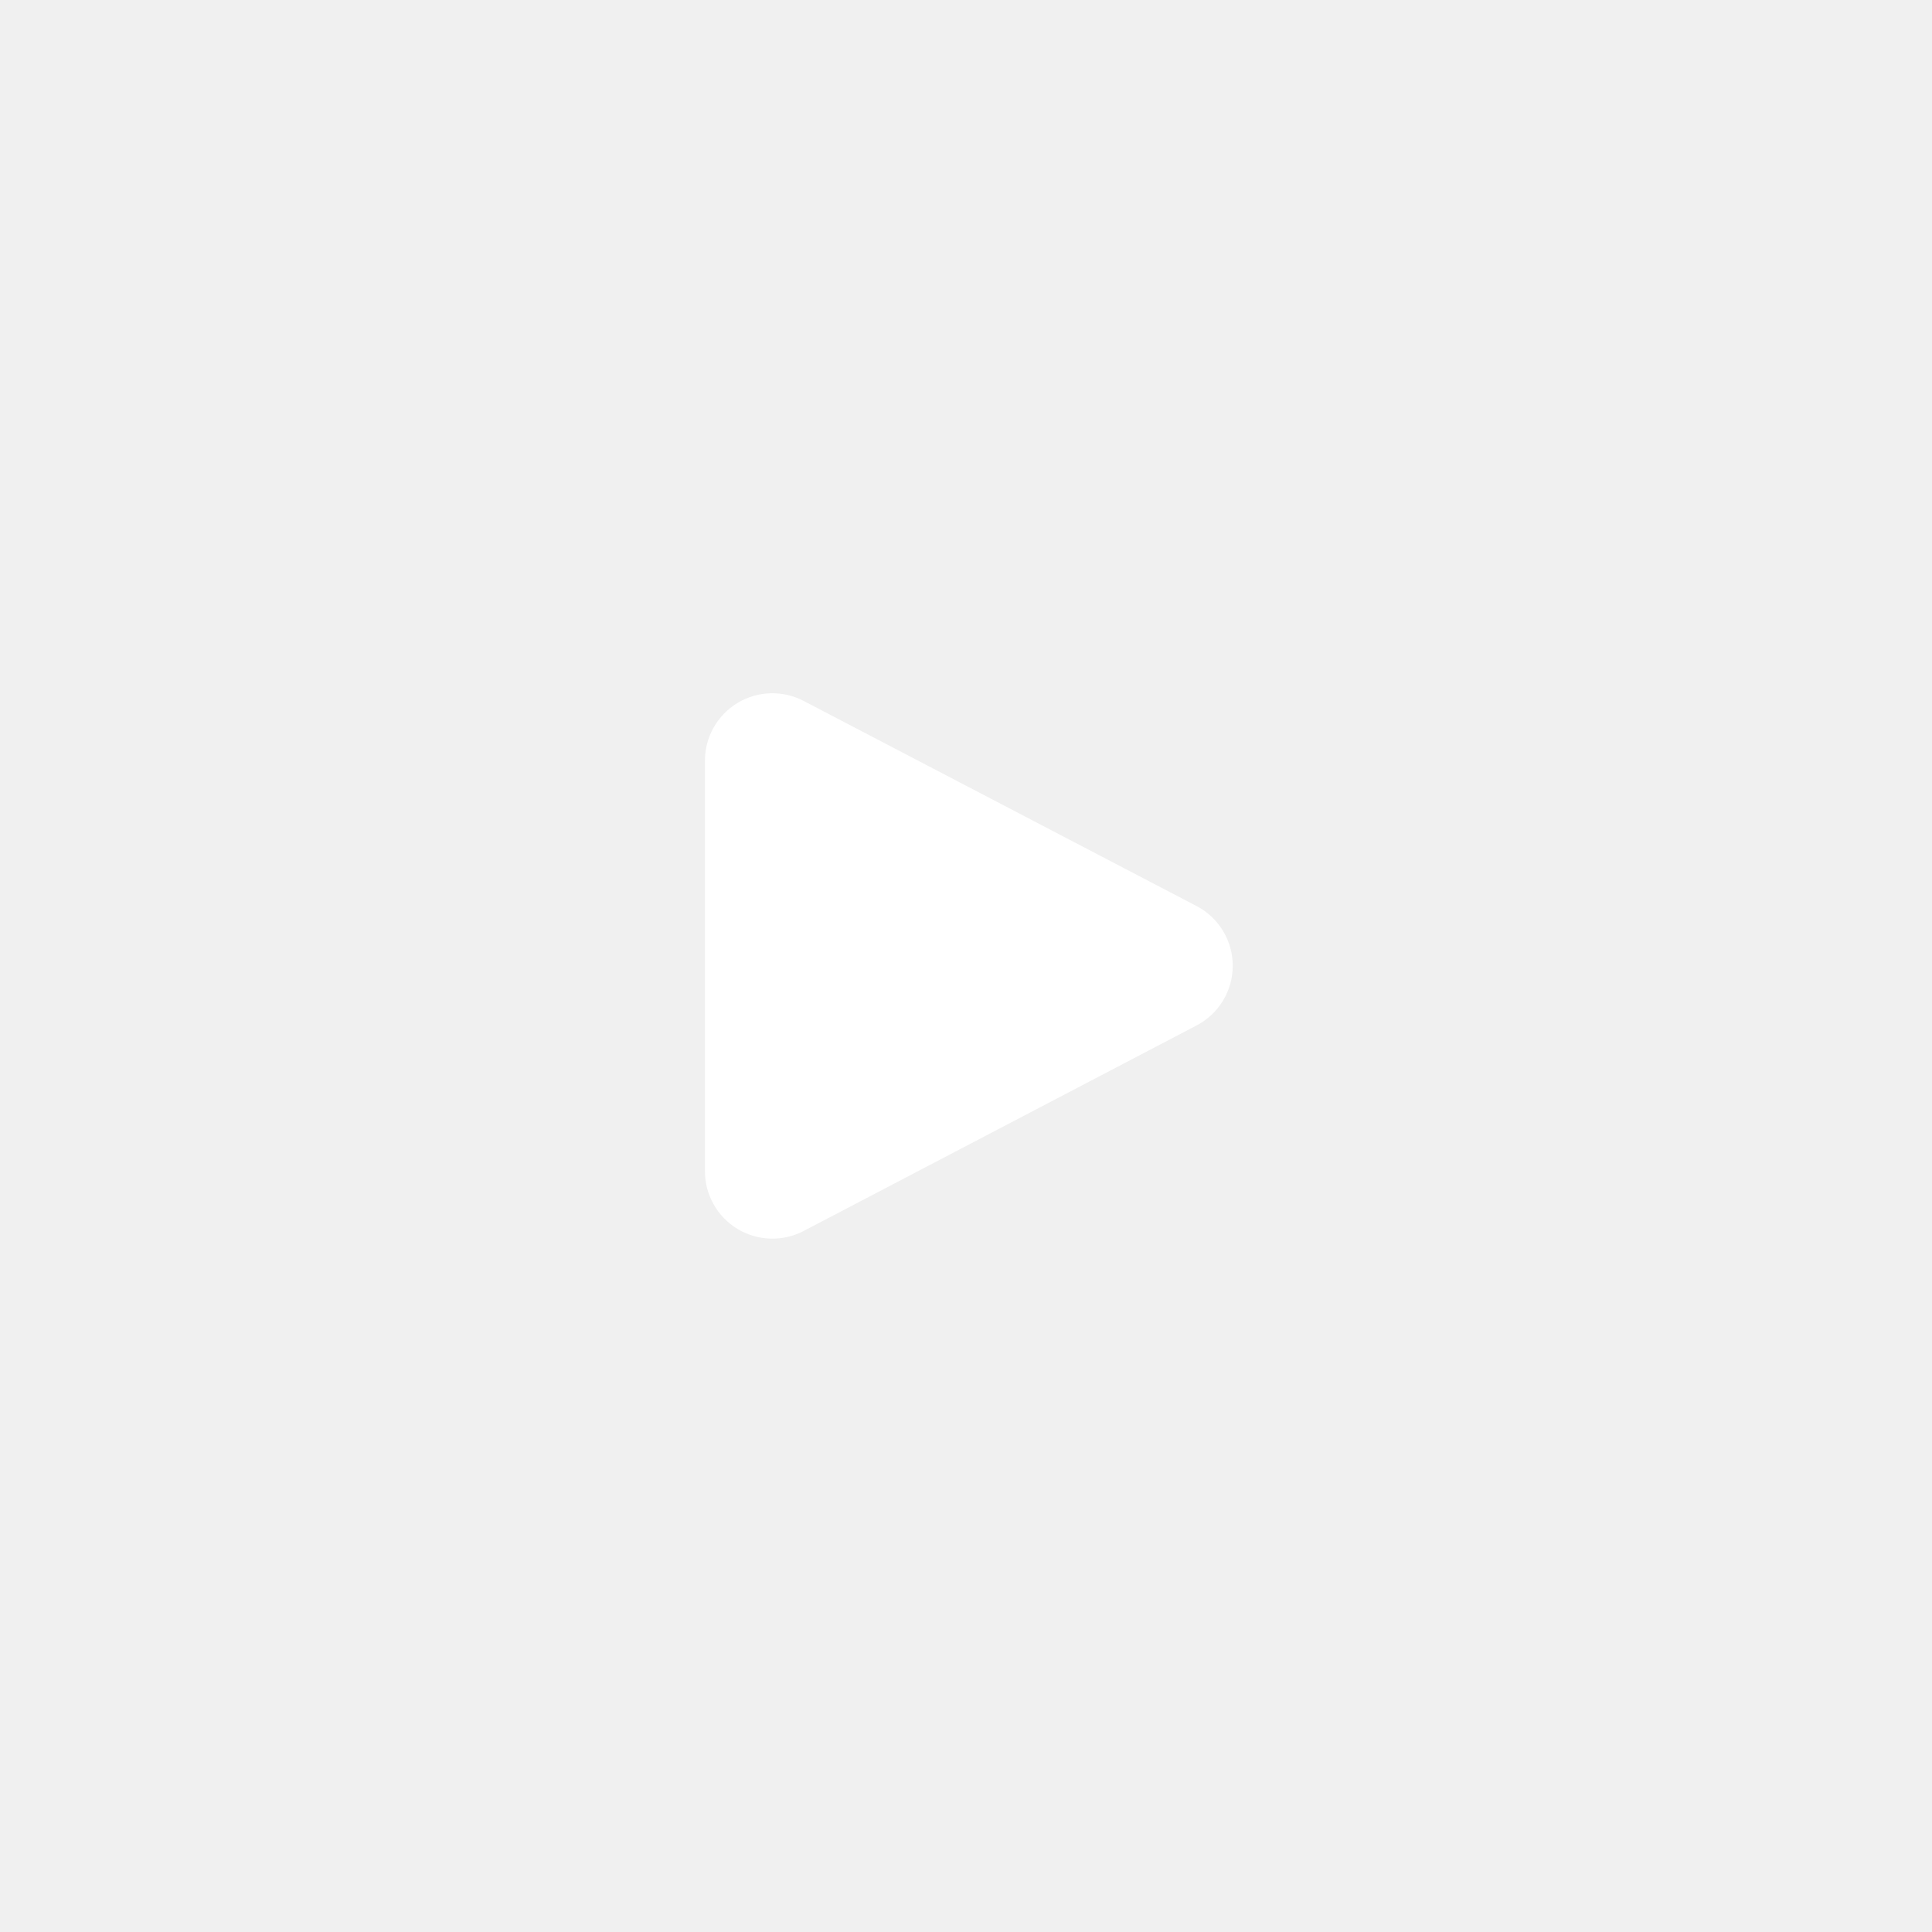
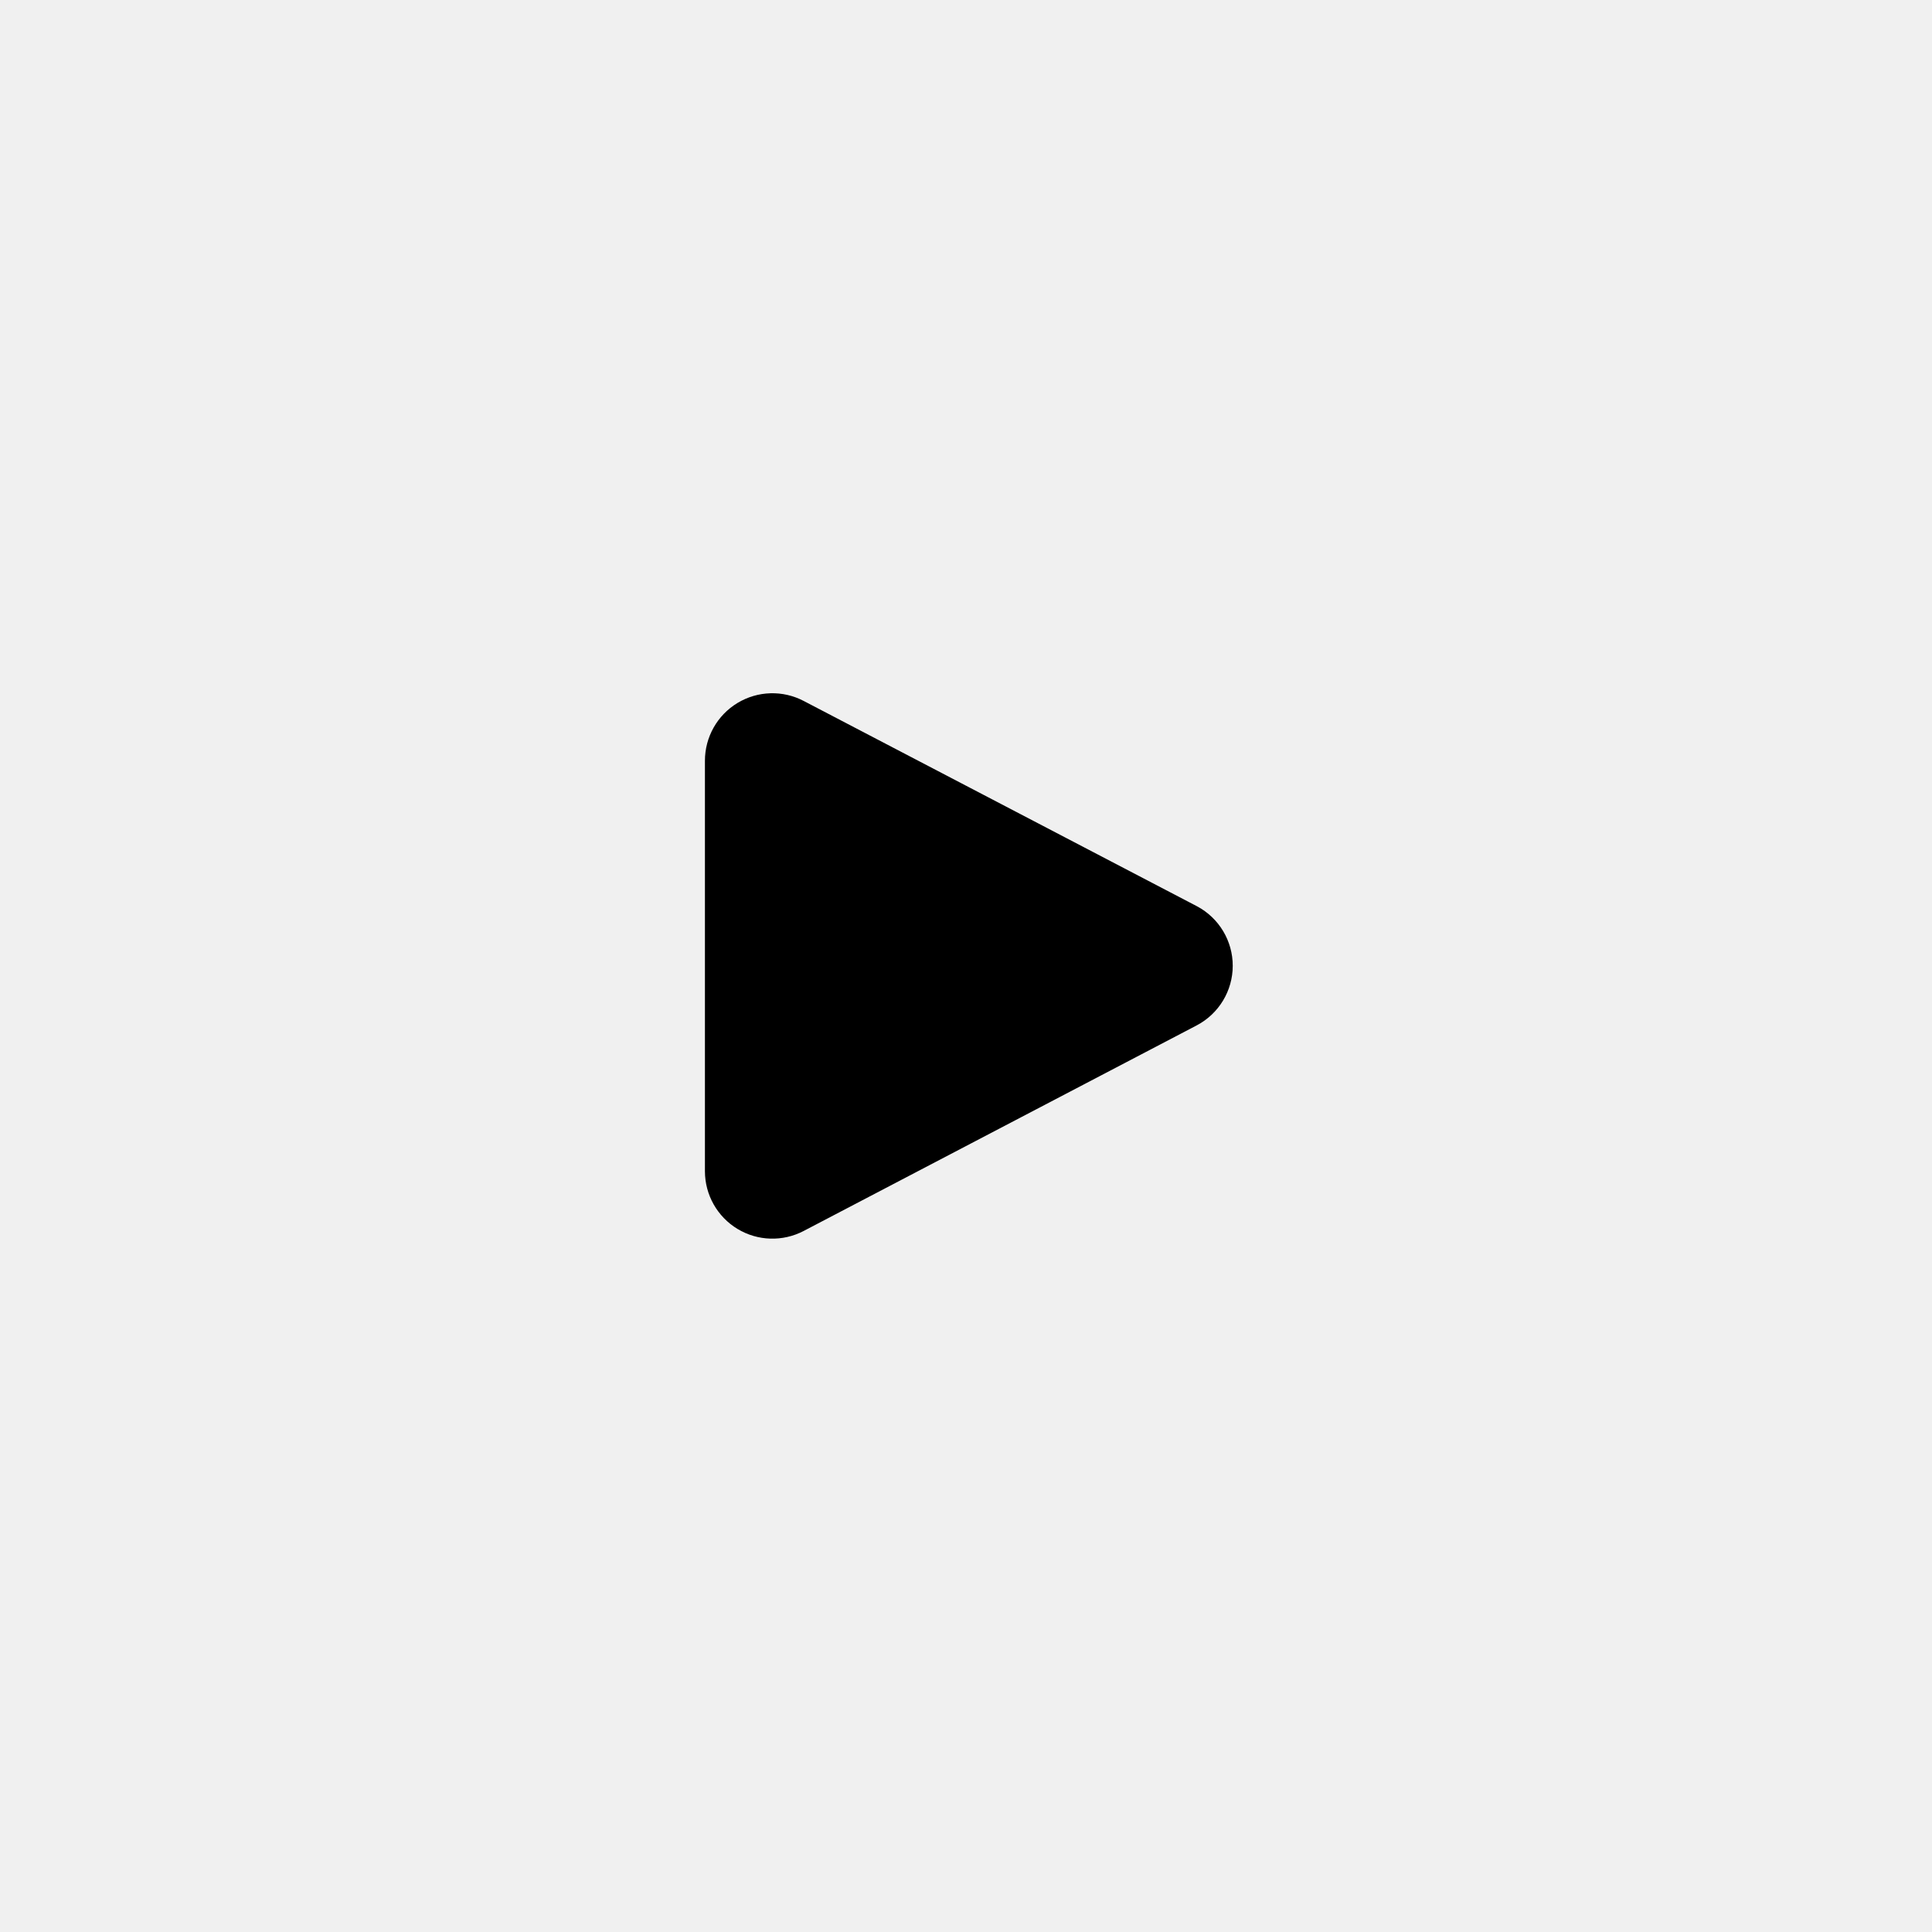
<svg xmlns="http://www.w3.org/2000/svg" id="Layer_1" data-name="Layer 1" viewBox="0 0 197.33 197.33">
-   <defs>
-     <style>.cls-1{fill:#fff;}</style>
-   </defs>
-   <path class="cls-1" d="M122.25,92.56,82.1,71.6A6.89,6.89,0,0,0,72,77.71v41.92a6.89,6.89,0,0,0,10.08,6.1l40.15-21A6.88,6.88,0,0,0,122.25,92.56Z" />
+   <path d="M122.25,92.56,82.1,71.6A6.89,6.89,0,0,0,72,77.71v41.92a6.89,6.89,0,0,0,10.08,6.1l40.15-21A6.88,6.88,0,0,0,122.25,92.56Z" />
</svg>
